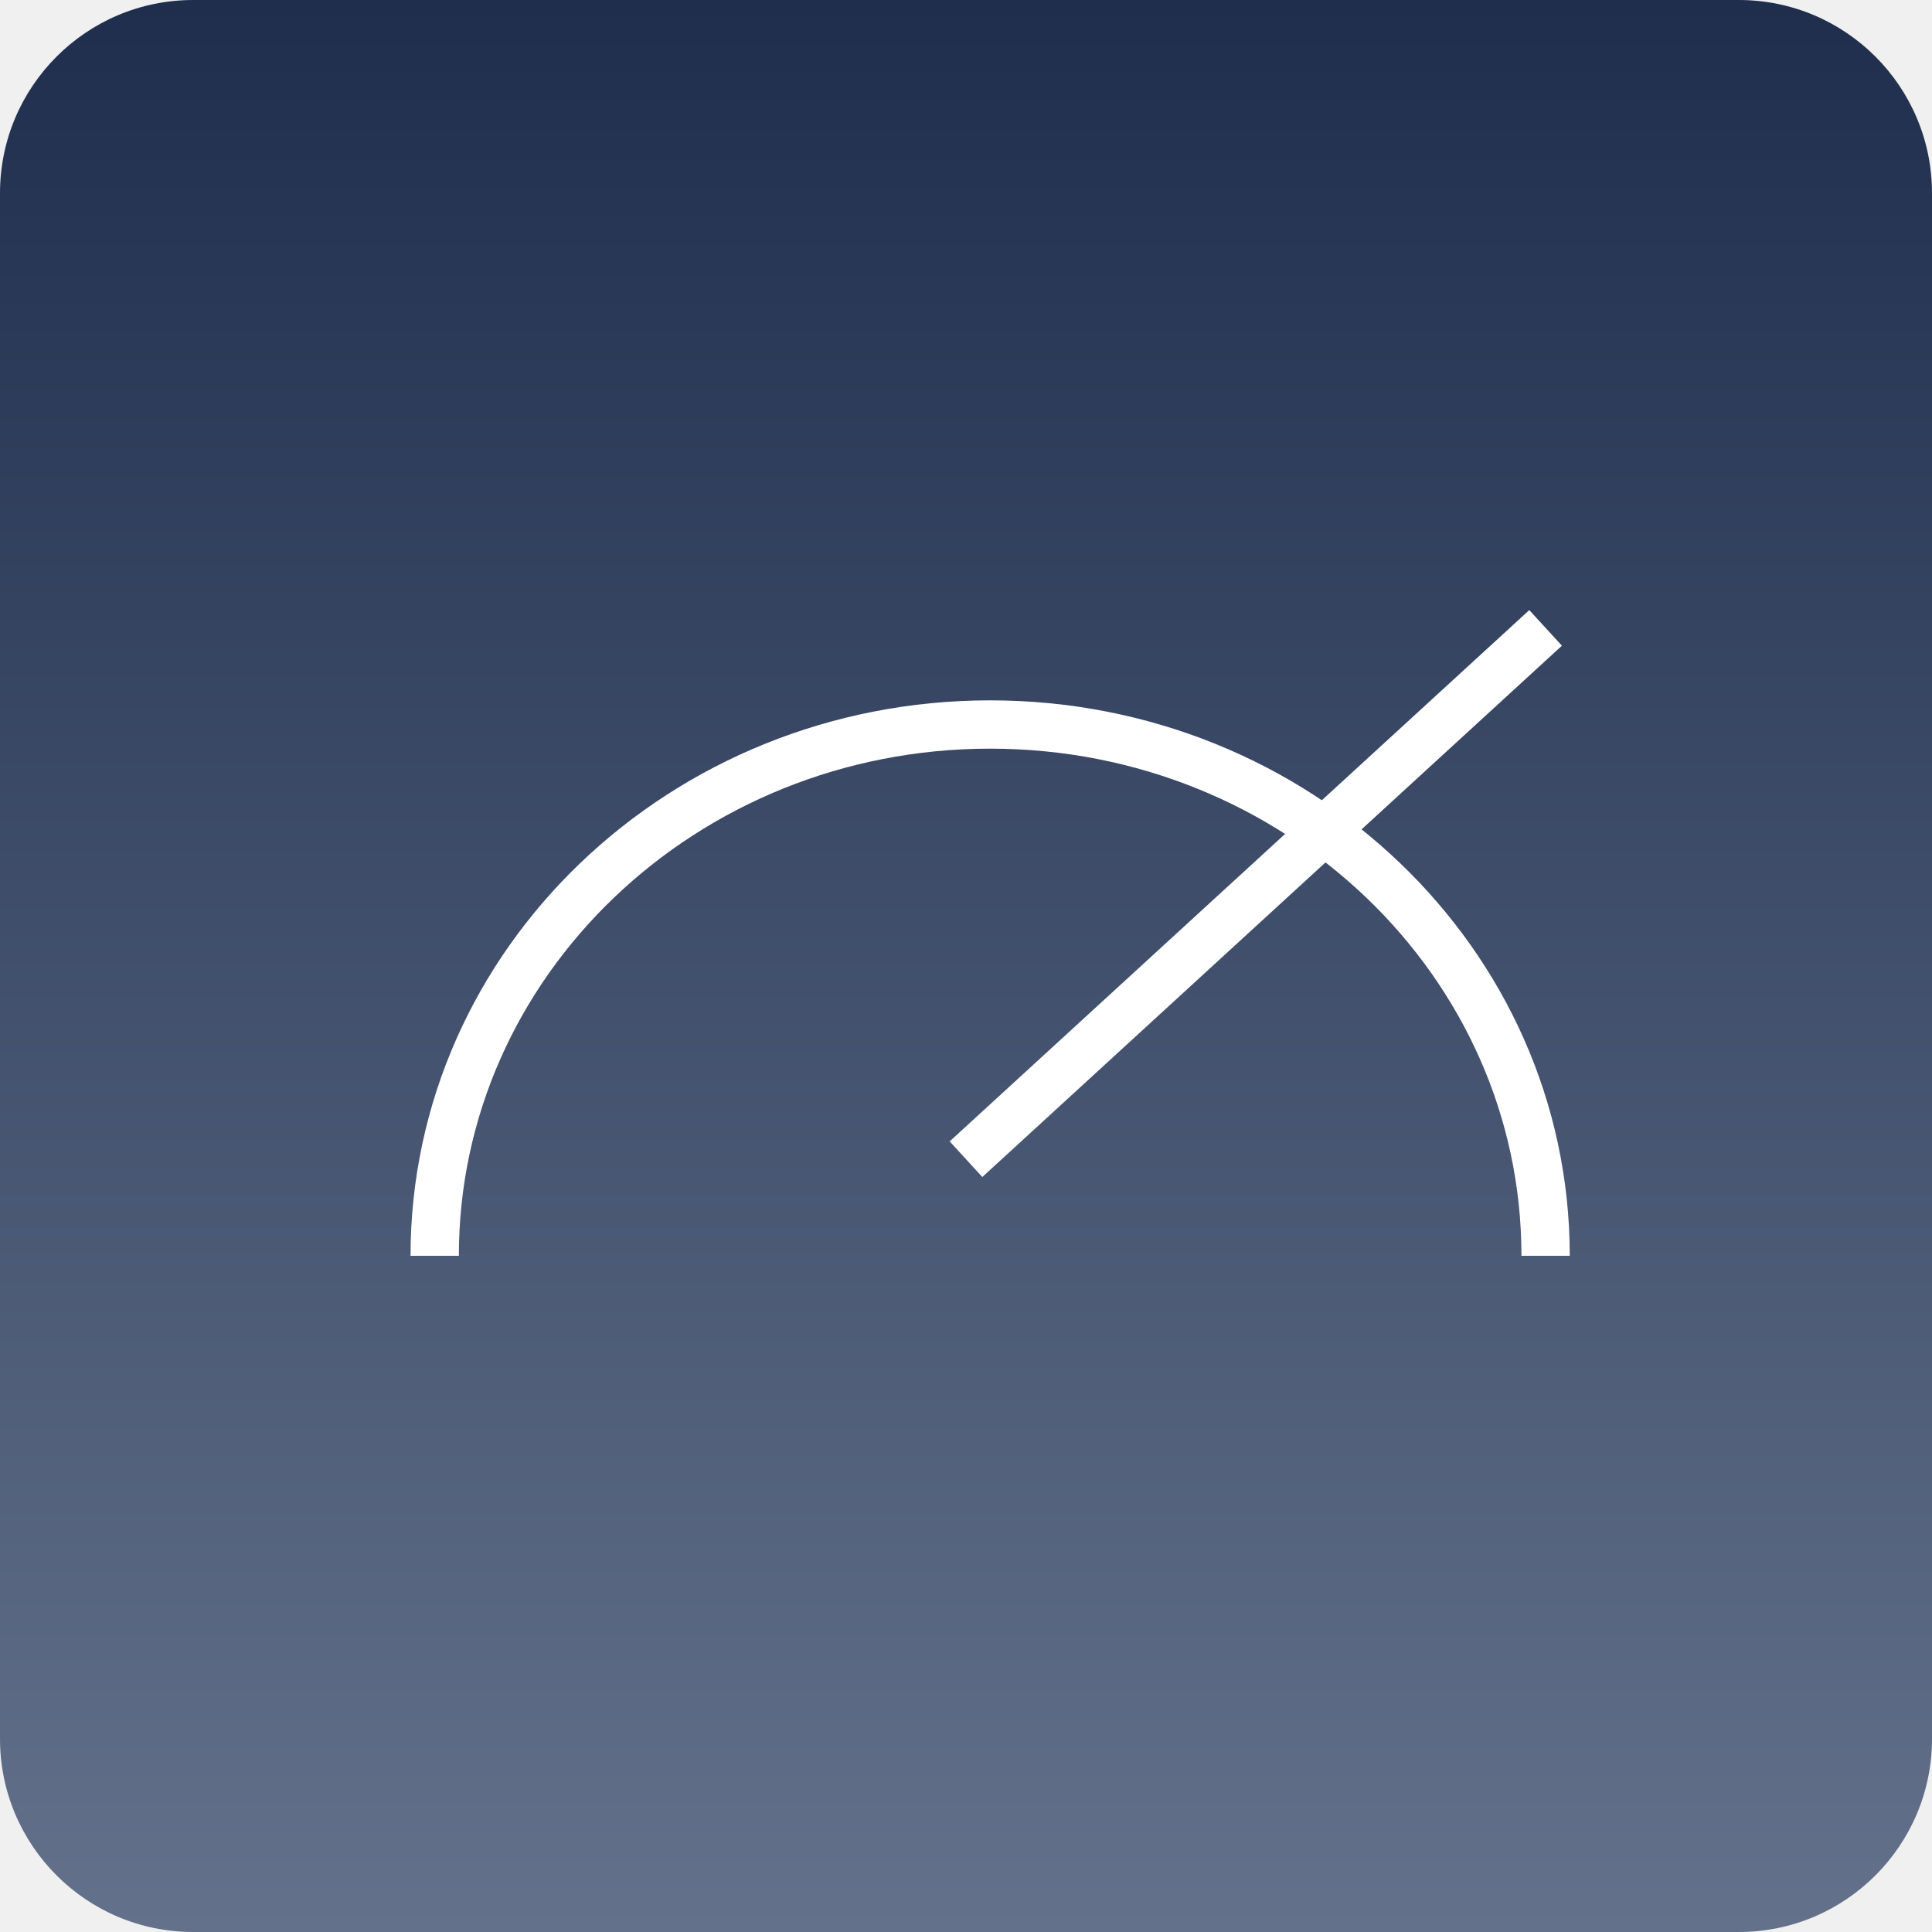
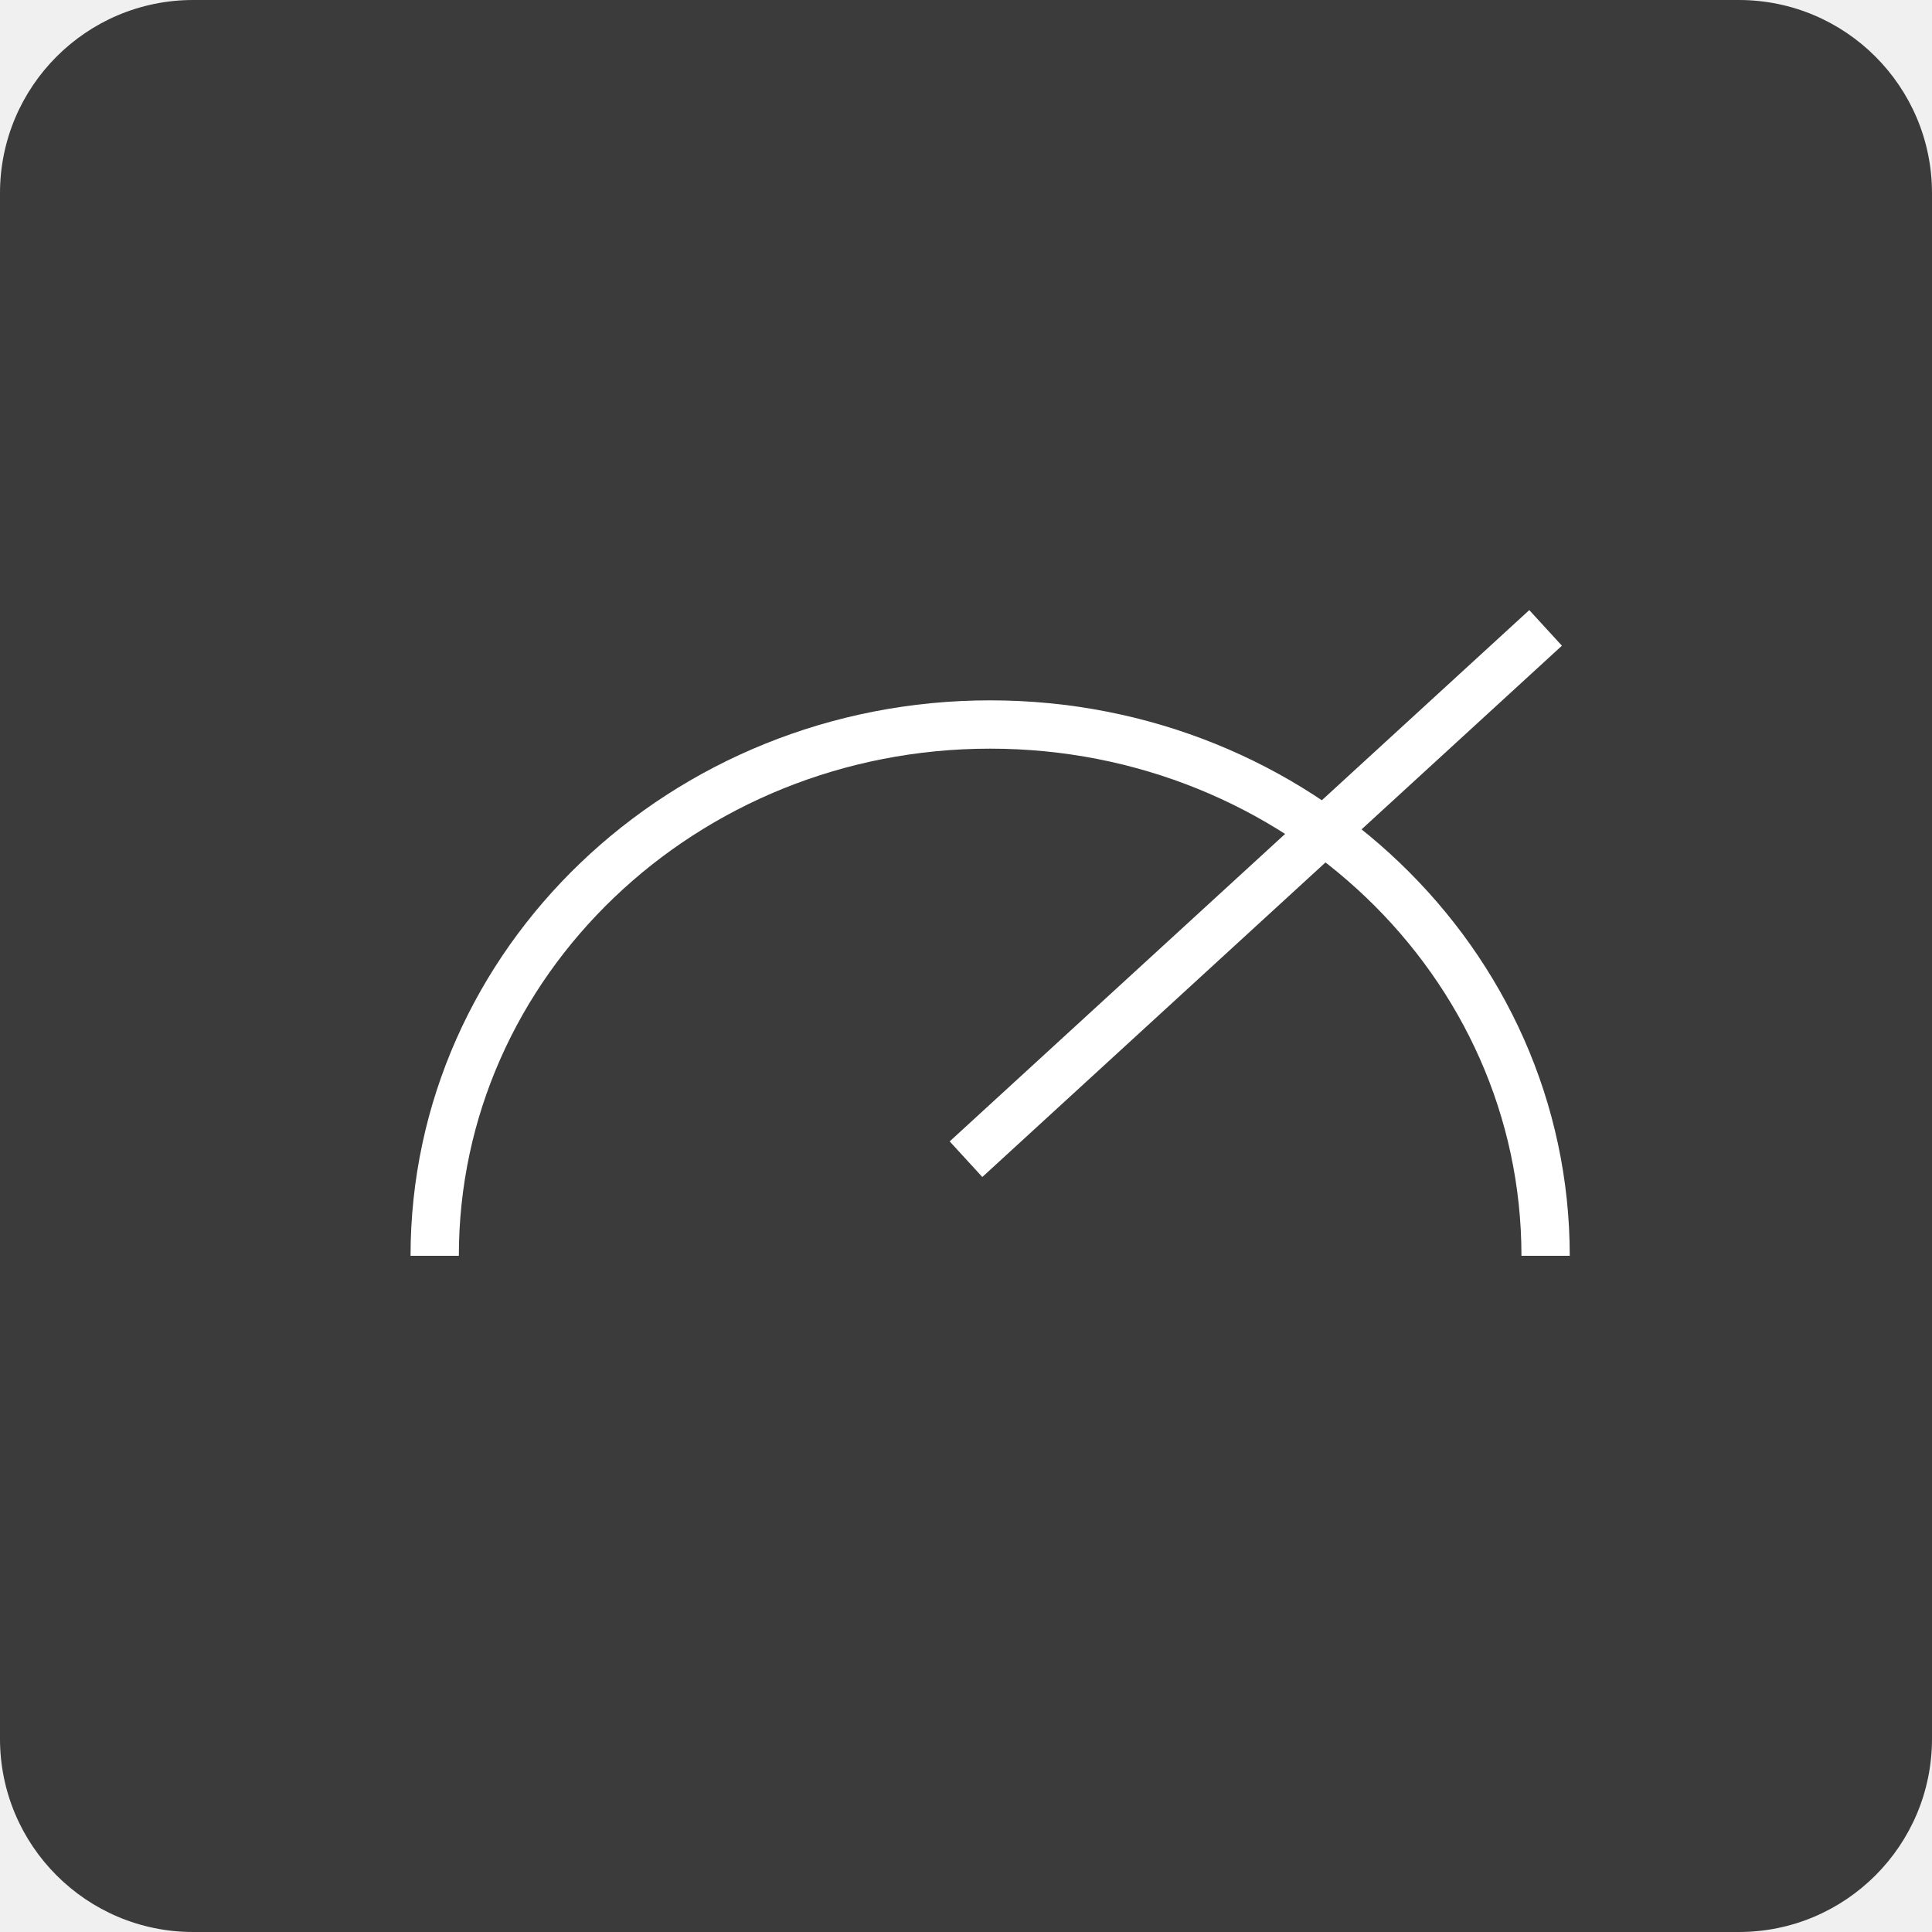
<svg xmlns="http://www.w3.org/2000/svg" width="40" height="40" viewBox="0 0 40 40" fill="none">
-   <rect width="40" height="40" rx="4" fill="url(#paint0_linear_349_5172)" />
+   <rect width="40" height="40" rx="4" style="fill: rgb(59, 59, 59);" />
  <path d="M32 26C32 19.925 26.851 15 20.5 15C14.149 15 9 19.925 9 26" stroke="white" strokeWidth="2" />
  <path d="M20 24L32 13" stroke="white" strokeWidth="2" />
-   <defs>
-     <linearGradient id="paint0_linear_349_5172" x1="20" y1="0" x2="20" y2="40" gradientUnits="userSpaceOnUse">
-       <stop stop-color="#1F2E4D" />
-       <stop offset="1" stop-color="#63718B" />
-     </linearGradient>
-   </defs>
</svg>
